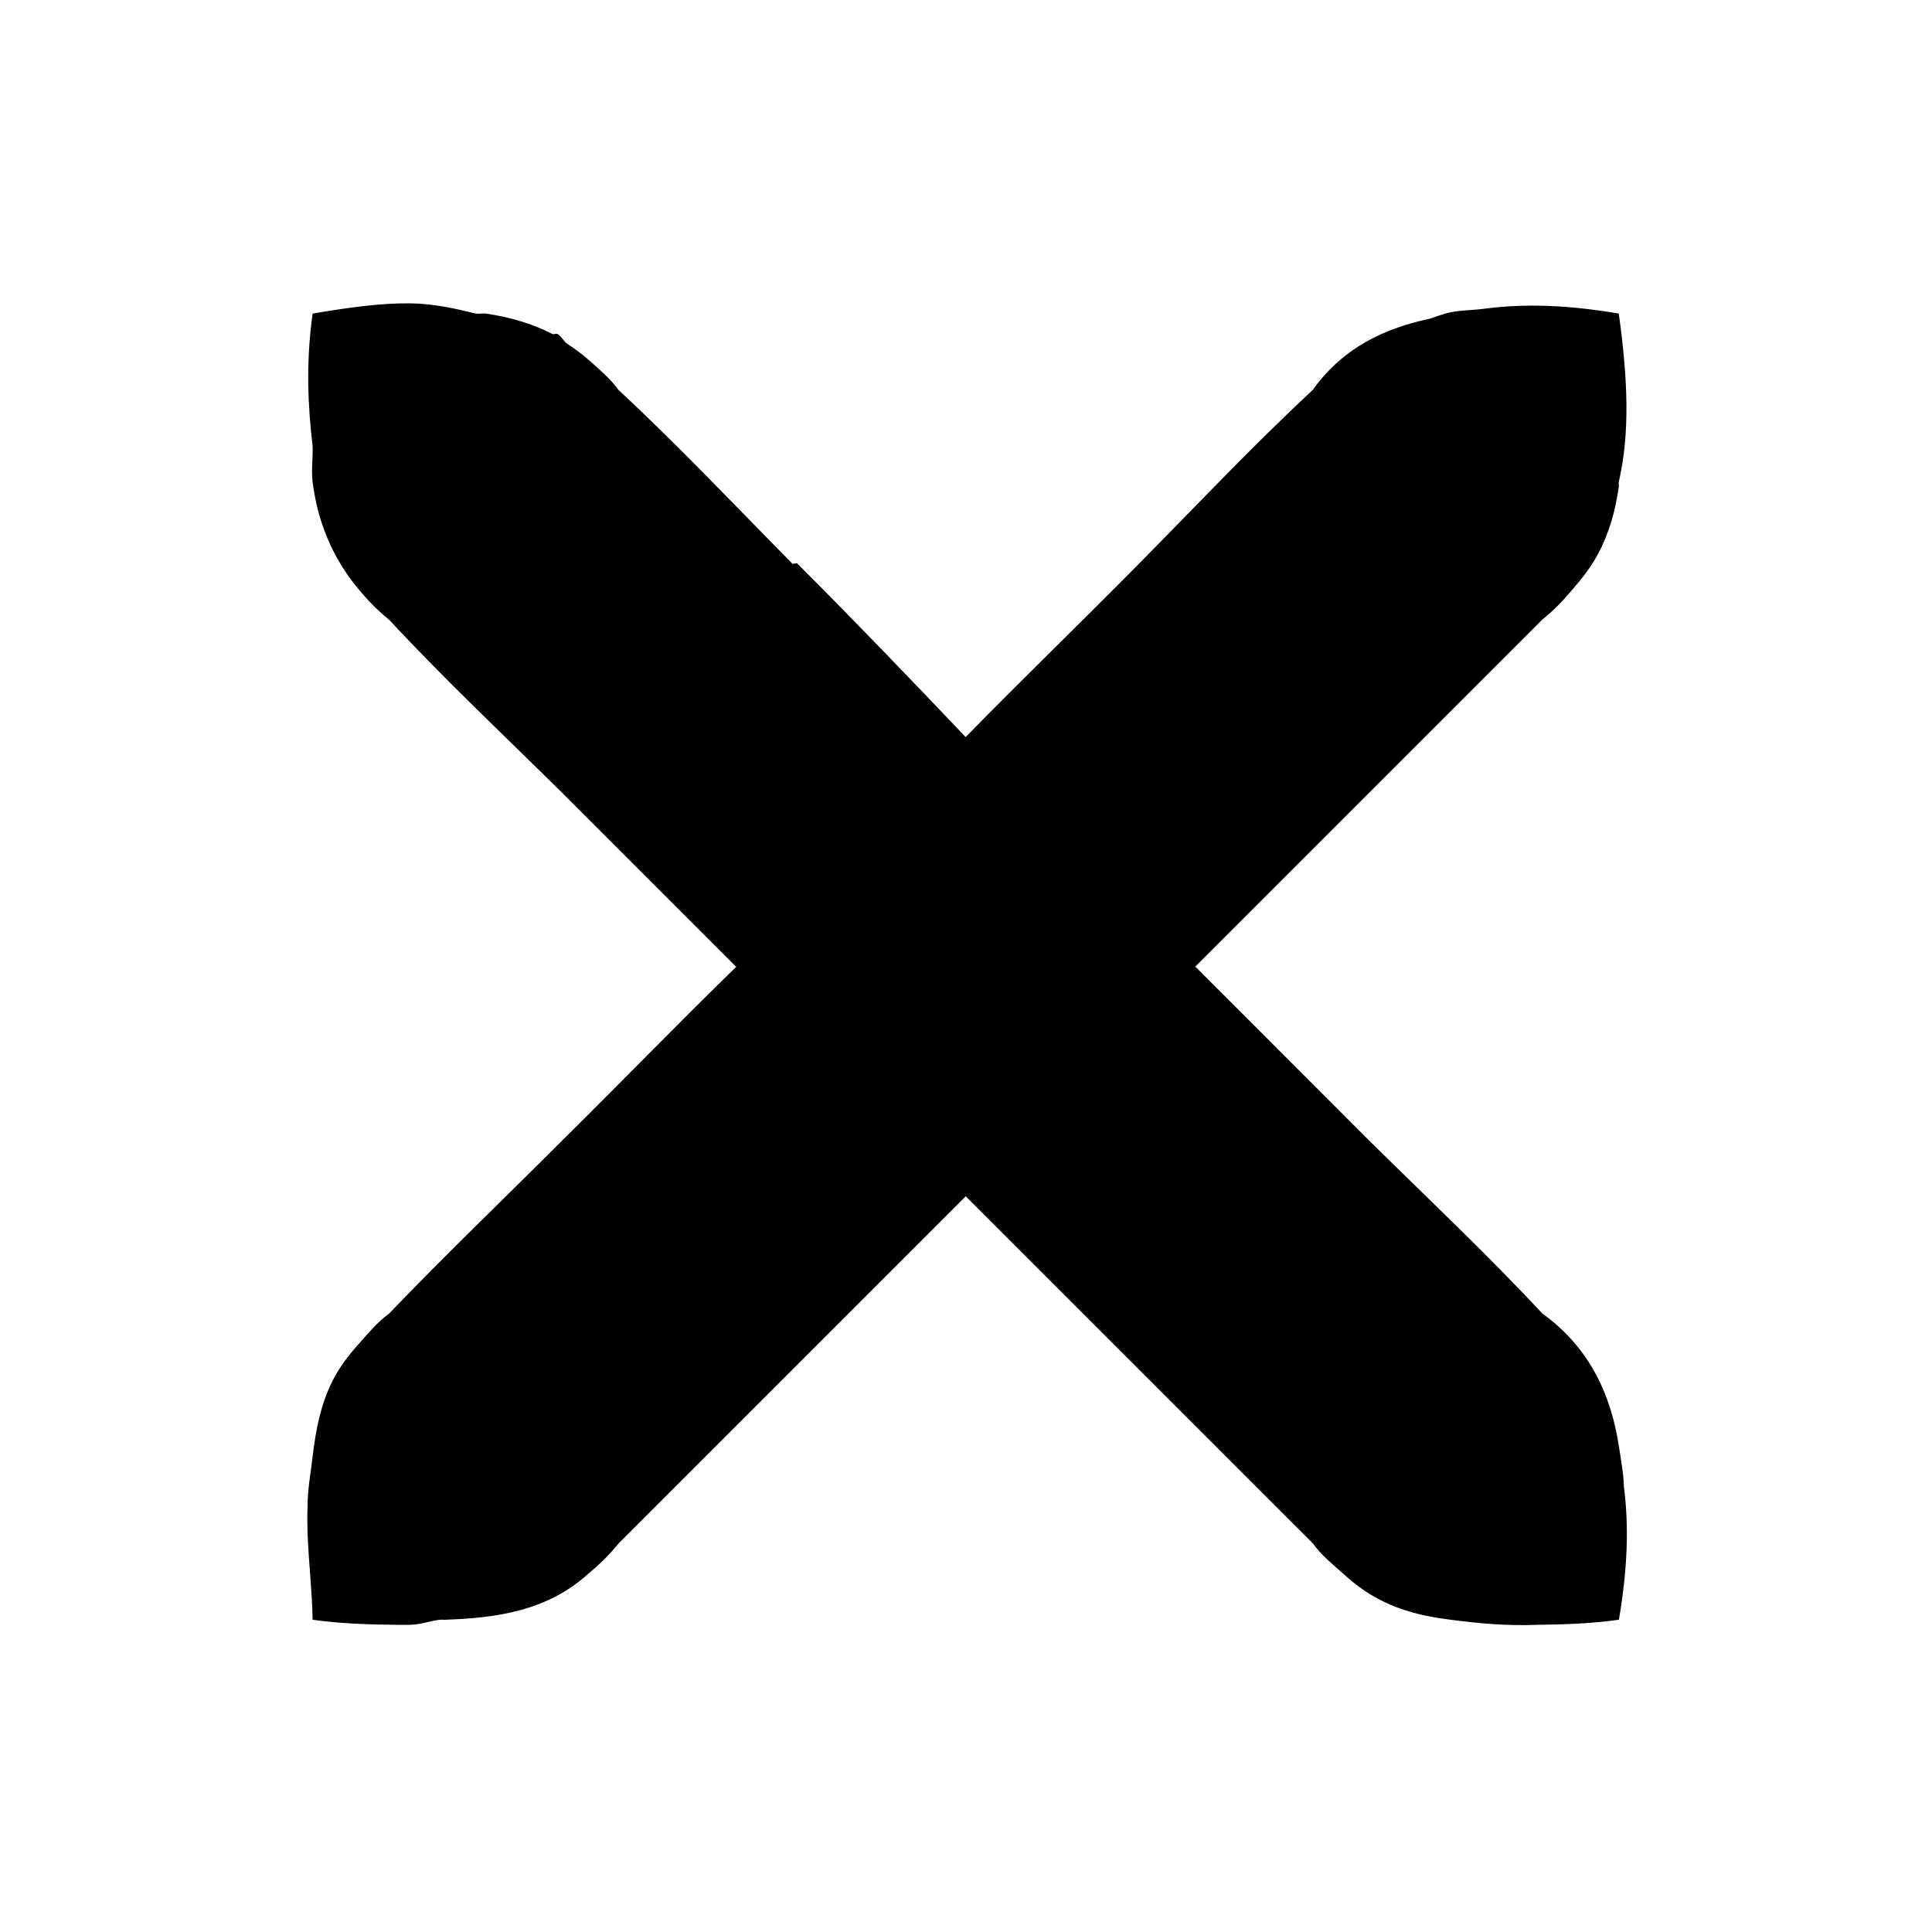
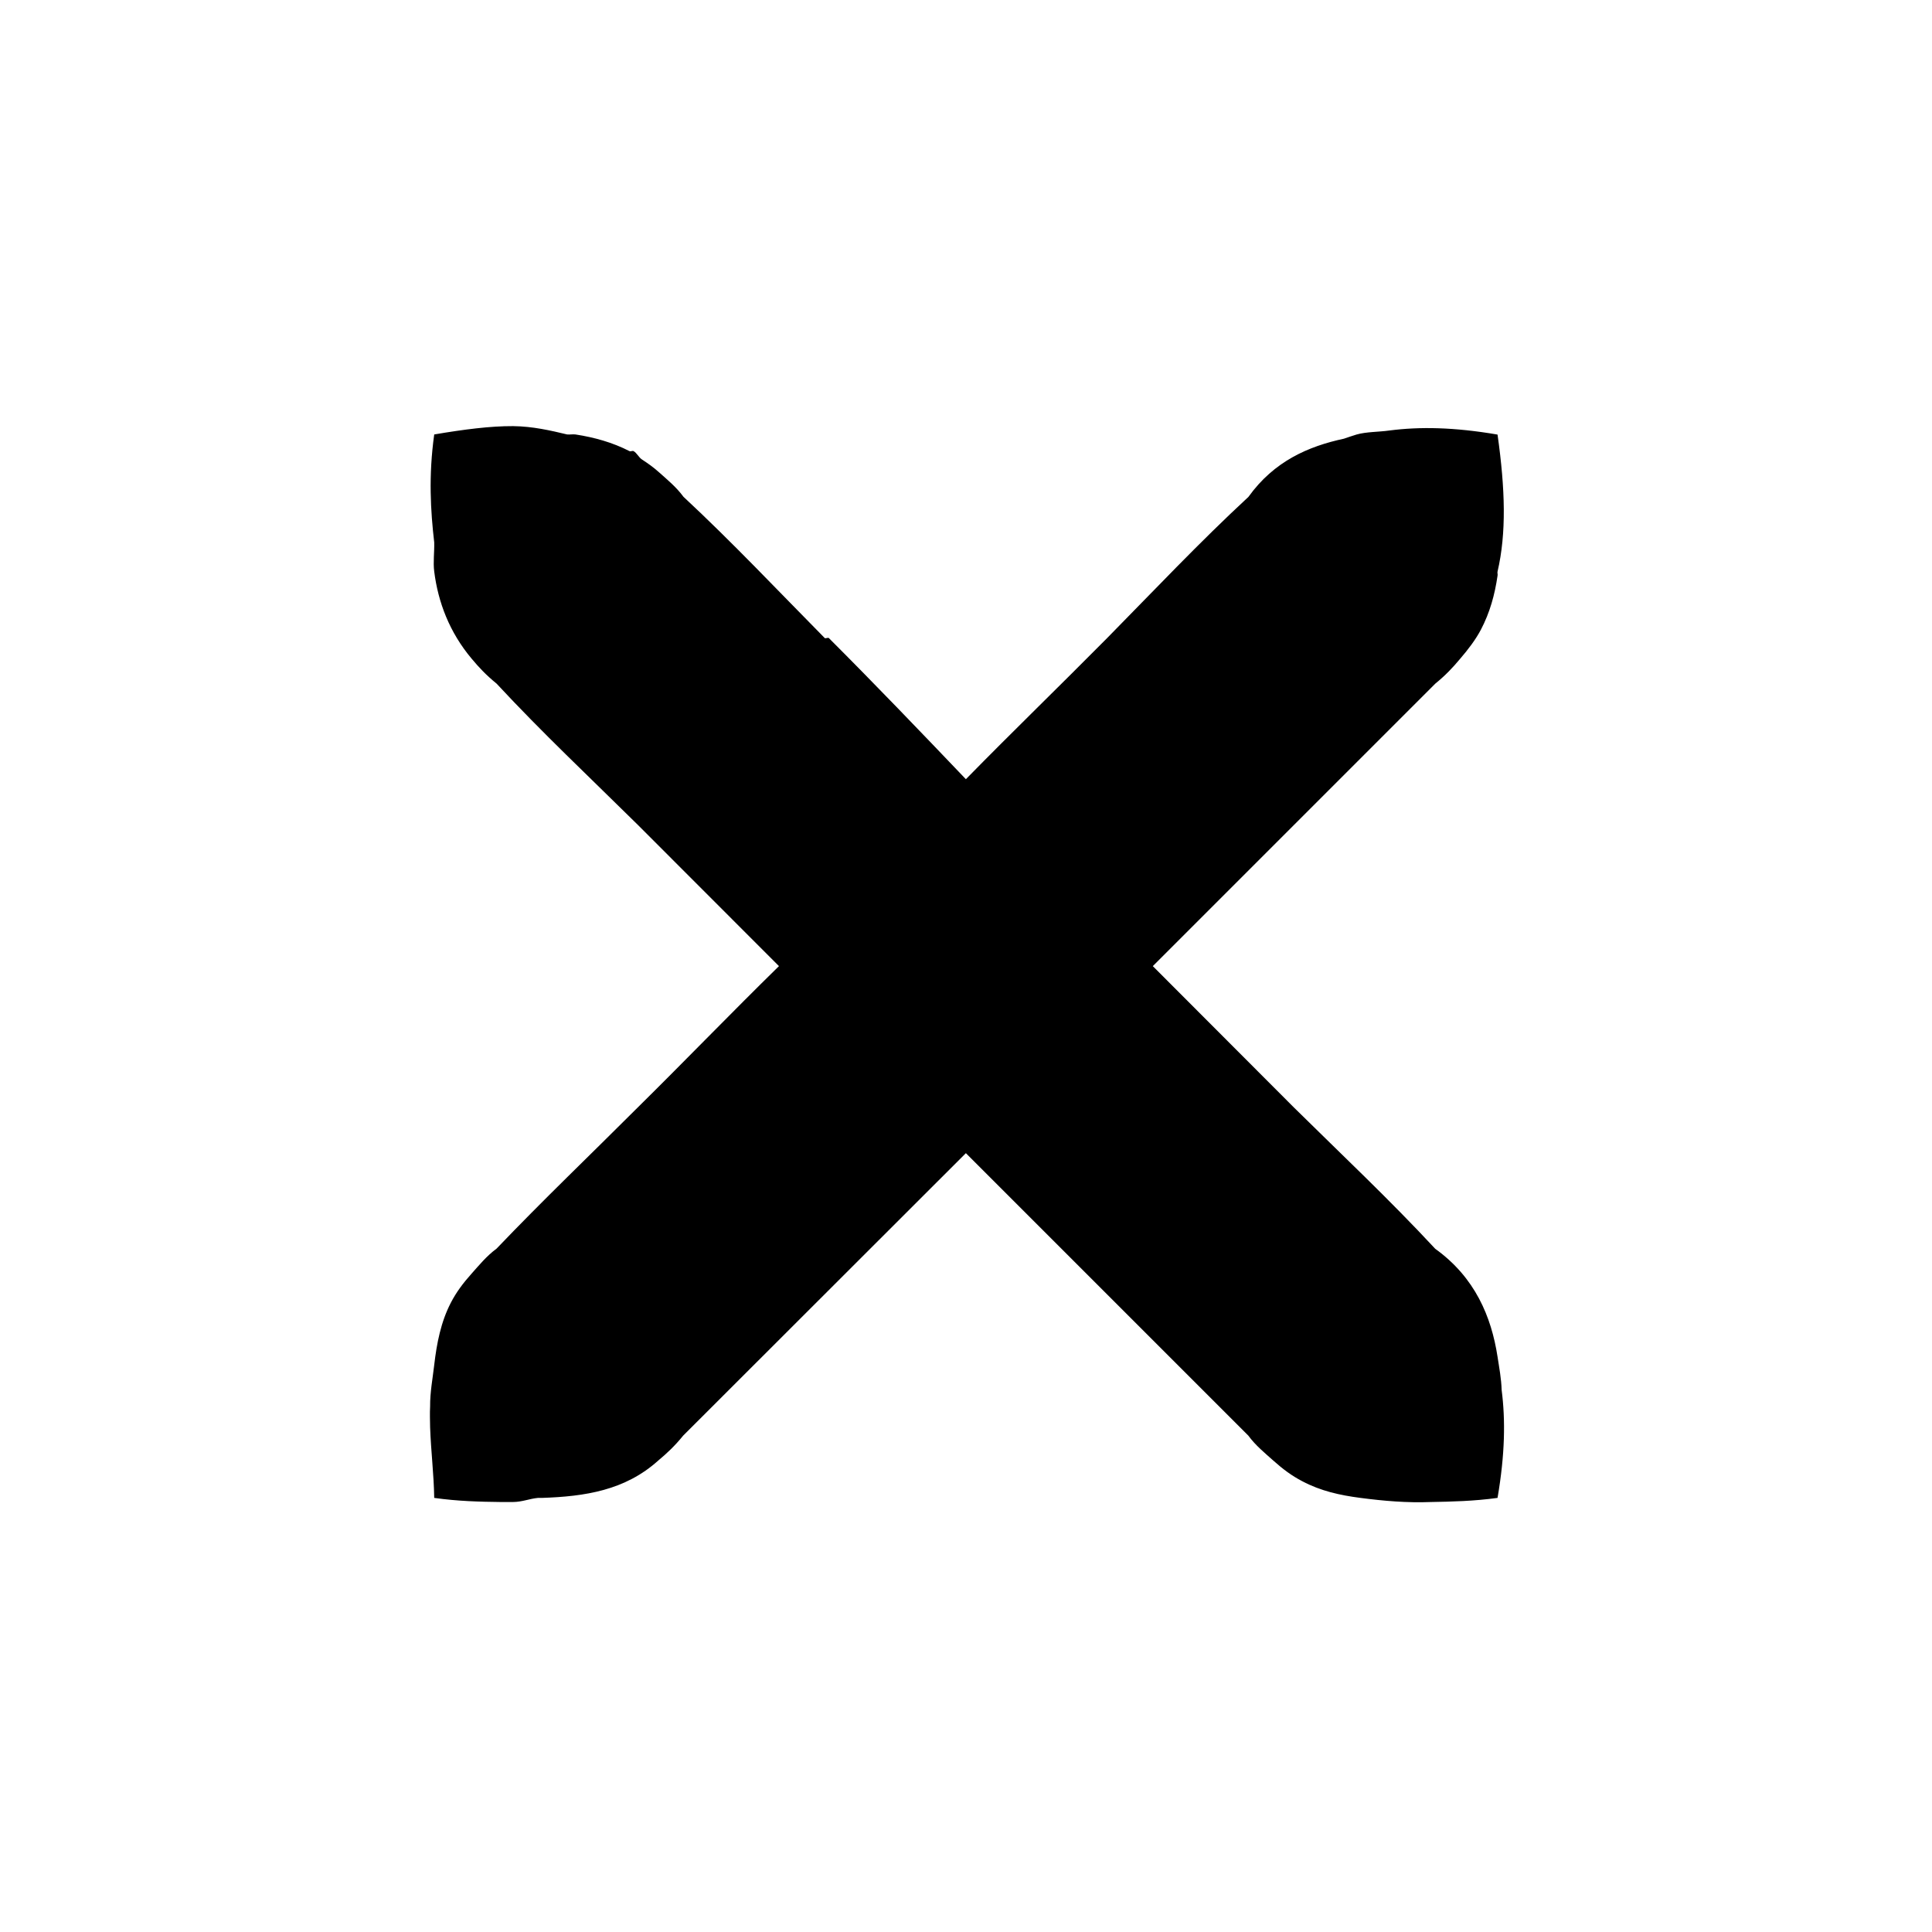
<svg xmlns="http://www.w3.org/2000/svg" width="16" viewBox="0 0 16 16" height="16" version="1.1" id="svg4">
  <defs id="defs8" />
-   <path style="fill:ButtonText;fill-rule:evenodd" d="m 3.392,2.512 c -0.232,-0.002 -0.5,0.033 -0.803,0.085 -0.059,0.423 -0.037,0.779 0,1.099 0.003,0.102 -0.012,0.199 0,0.296 0.039,0.312 0.155,0.618 0.38,0.887 0.075,0.09 0.148,0.167 0.254,0.254 0.461,0.496 0.955,0.961 1.437,1.437 l 1.437,1.437 C 5.612,8.479 5.141,8.966 4.659,9.442 4.181,9.921 3.691,10.389 3.223,10.878 c -0.1,0.072 -0.18,0.172 -0.254,0.254 -0.086,0.096 -0.156,0.189 -0.211,0.296 -0.101,0.197 -0.143,0.412 -0.169,0.634 -0.016,0.139 -0.043,0.279 -0.042,0.423 -0.004,0.067 -0.001,0.14 0,0.211 0.009,0.245 0.038,0.479 0.042,0.718 0.243,0.034 0.471,0.039 0.676,0.042 0.038,5.94e-4 0.089,5.22e-4 0.127,0 0.095,-0.001 0.165,-0.033 0.254,-0.042 0.014,-0.002 0.028,0.002 0.042,0 0.434,-0.015 0.844,-0.075 1.183,-0.38 0.09,-0.075 0.167,-0.148 0.254,-0.254 l 2.873,-2.873 2.873,2.873 c 0.072,0.1 0.172,0.18 0.254,0.254 0.096,0.086 0.189,0.156 0.296,0.211 0.188,0.099 0.383,0.143 0.592,0.169 0.234,0.031 0.473,0.052 0.718,0.042 0.205,-0.003 0.433,-0.008 0.676,-0.042 0.076,-0.445 0.081,-0.792 0.042,-1.099 -0.004,-0.117 -0.025,-0.225 -0.042,-0.338 -0.063,-0.407 -0.229,-0.807 -0.634,-1.099 C 12.311,10.382 11.817,9.918 11.335,9.442 L 9.899,8.005 12.772,5.132 c 0.106,-0.086 0.178,-0.164 0.254,-0.254 0.084,-0.097 0.158,-0.194 0.211,-0.296 0.093,-0.176 0.141,-0.356 0.169,-0.549 0.003,-0.013 -0.003,-0.029 0,-0.042 0.091,-0.392 0.078,-0.837 0,-1.394 -0.445,-0.076 -0.792,-0.081 -1.099,-0.042 -0.109,0.016 -0.238,0.012 -0.338,0.042 -0.042,0.012 -0.086,0.028 -0.127,0.042 -0.359,0.077 -0.71,0.227 -0.972,0.592 C 10.374,3.692 9.91,4.185 9.434,4.667 8.958,5.149 8.471,5.62 7.997,6.104 7.537,5.62 7.075,5.139 6.603,4.667 c -0.007,-0.007 -0.035,0.007 -0.042,0 C 6.085,4.185 5.62,3.692 5.124,3.231 5.052,3.131 4.952,3.05 4.871,2.977 4.814,2.927 4.762,2.89 4.702,2.85 4.67,2.83 4.65,2.784 4.617,2.766 c -0.012,-0.007 -0.03,0.006 -0.042,0 C 4.403,2.677 4.217,2.626 4.026,2.597 c -0.026,-0.003 -0.058,0.003 -0.085,0 C 3.772,2.556 3.593,2.514 3.392,2.512 Z" id="path2" />
+   <path style="fill:ButtonText;fill-rule:evenodd" d="m 4.25,3.529 c -0.189,-0.001 -0.407,0.027 -0.654,0.069 -0.048,0.344 -0.03,0.634 0,0.894 0.002,0.083 -0.01,0.162 0,0.241 0.032,0.254 0.126,0.503 0.31,0.722 0.061,0.073 0.12,0.136 0.206,0.206 0.375,0.404 0.777,0.782 1.17,1.17 L 6.451,8.001 C 6.057,8.387 5.674,8.784 5.282,9.171 4.892,9.561 4.493,9.942 4.112,10.341 c -0.081,0.059 -0.147,0.14 -0.206,0.206 -0.07,0.078 -0.127,0.154 -0.172,0.241 -0.083,0.16 -0.117,0.336 -0.138,0.516 -0.013,0.113 -0.035,0.227 -0.034,0.344 -0.003,0.054 -9.2e-4,0.114 0,0.172 0.007,0.2 0.031,0.39 0.034,0.585 0.198,0.028 0.383,0.032 0.55,0.034 0.031,4.83e-4 0.073,4.25e-4 0.103,0 0.078,-0.001 0.134,-0.027 0.206,-0.034 0.012,-0.001 0.023,0.001 0.034,0 0.353,-0.012 0.687,-0.061 0.963,-0.31 0.073,-0.061 0.136,-0.12 0.206,-0.206 L 7.999,9.55 10.338,11.889 c 0.059,0.081 0.14,0.147 0.206,0.206 0.078,0.07 0.154,0.127 0.241,0.172 0.153,0.081 0.312,0.116 0.482,0.138 0.191,0.025 0.385,0.042 0.585,0.034 0.167,-0.003 0.353,-0.007 0.55,-0.034 0.062,-0.362 0.066,-0.645 0.034,-0.894 -0.003,-0.095 -0.02,-0.183 -0.034,-0.275 -0.051,-0.331 -0.186,-0.657 -0.516,-0.894 -0.375,-0.404 -0.777,-0.782 -1.17,-1.17 L 9.547,8.001 11.886,5.662 c 0.086,-0.07 0.145,-0.133 0.206,-0.206 0.068,-0.079 0.128,-0.158 0.172,-0.241 0.075,-0.143 0.115,-0.29 0.138,-0.447 0.003,-0.011 -0.003,-0.024 0,-0.034 0.074,-0.319 0.064,-0.681 0,-1.135 -0.362,-0.062 -0.645,-0.066 -0.894,-0.034 -0.089,0.013 -0.193,0.01 -0.275,0.034 -0.034,0.01 -0.07,0.023 -0.103,0.034 -0.293,0.063 -0.578,0.185 -0.791,0.482 C 9.934,4.49 9.556,4.891 9.169,5.284 8.781,5.676 8.385,6.059 7.999,6.453 7.624,6.06 7.248,5.668 6.864,5.284 c -0.006,-0.006 -0.029,0.006 -0.034,0 C 6.442,4.891 6.064,4.49 5.66,4.114 5.601,4.033 5.52,3.967 5.454,3.908 5.408,3.867 5.365,3.837 5.316,3.805 c -0.026,-0.017 -0.042,-0.054 -0.069,-0.069 -0.01,-0.005 -0.024,0.005 -0.034,0 -0.14,-0.072 -0.291,-0.114 -0.447,-0.138 -0.021,-0.003 -0.047,0.002 -0.069,0 C 4.559,3.565 4.413,3.531 4.25,3.529 Z" id="path2" />
</svg>
